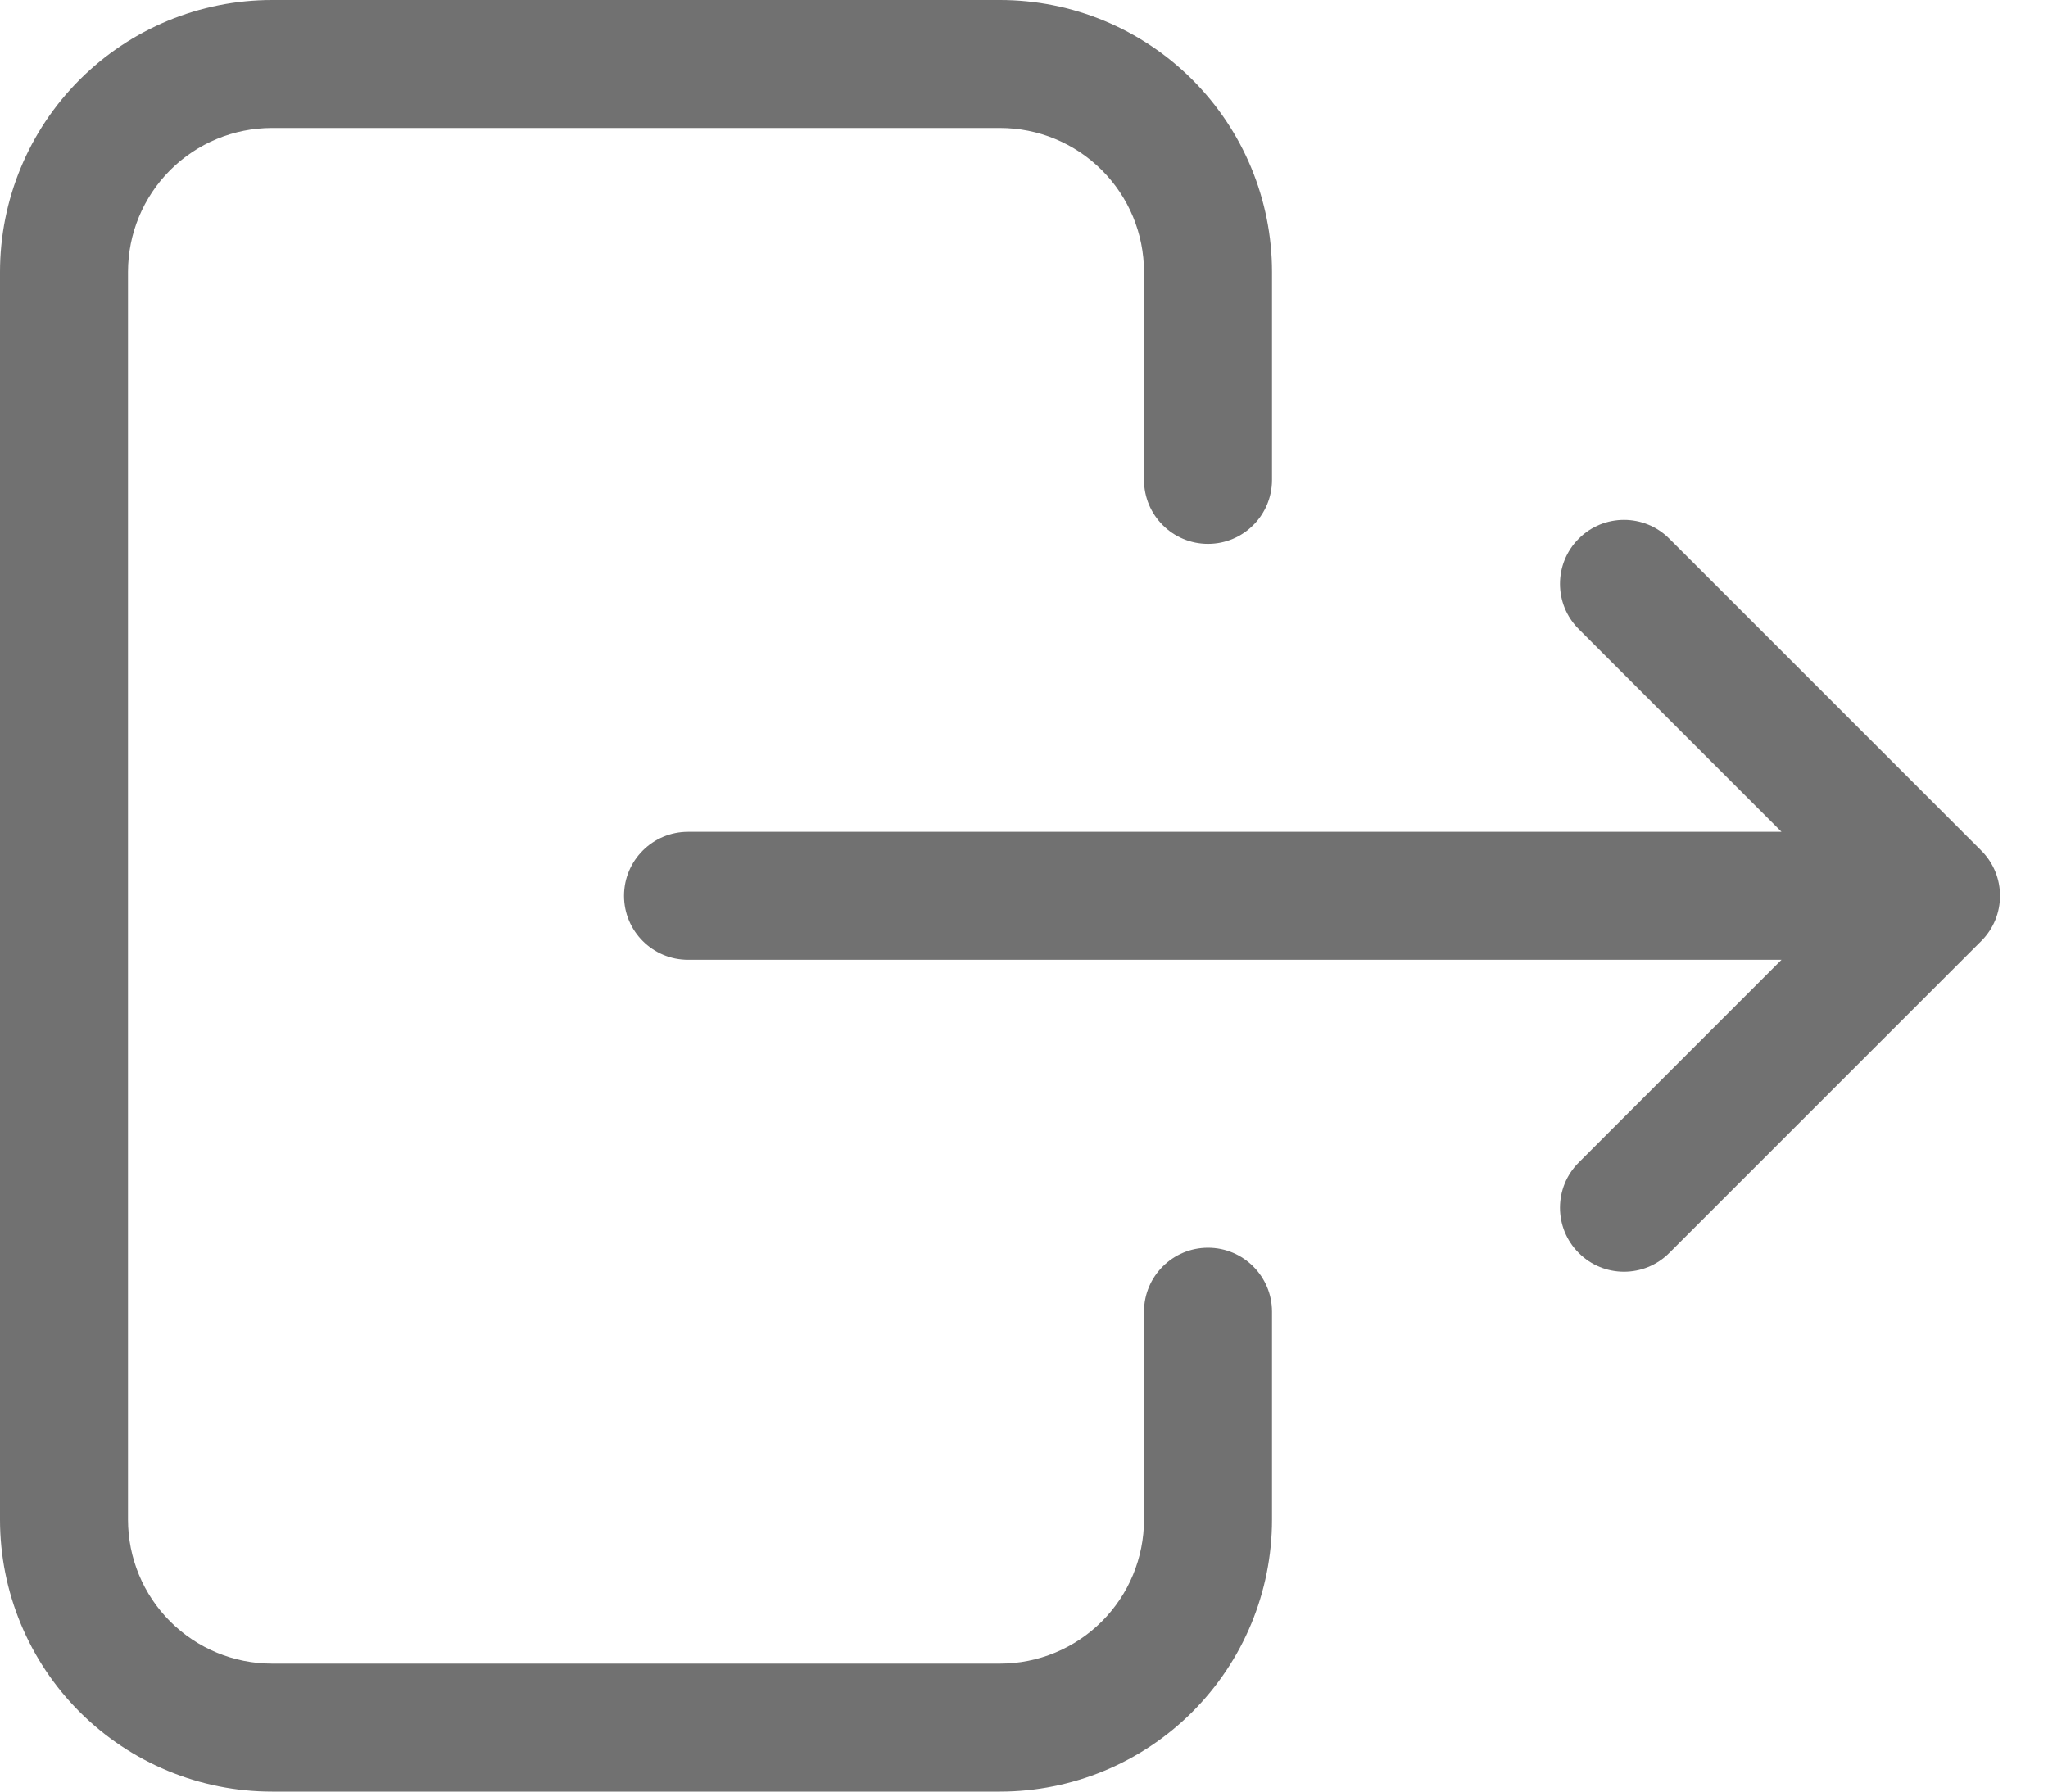
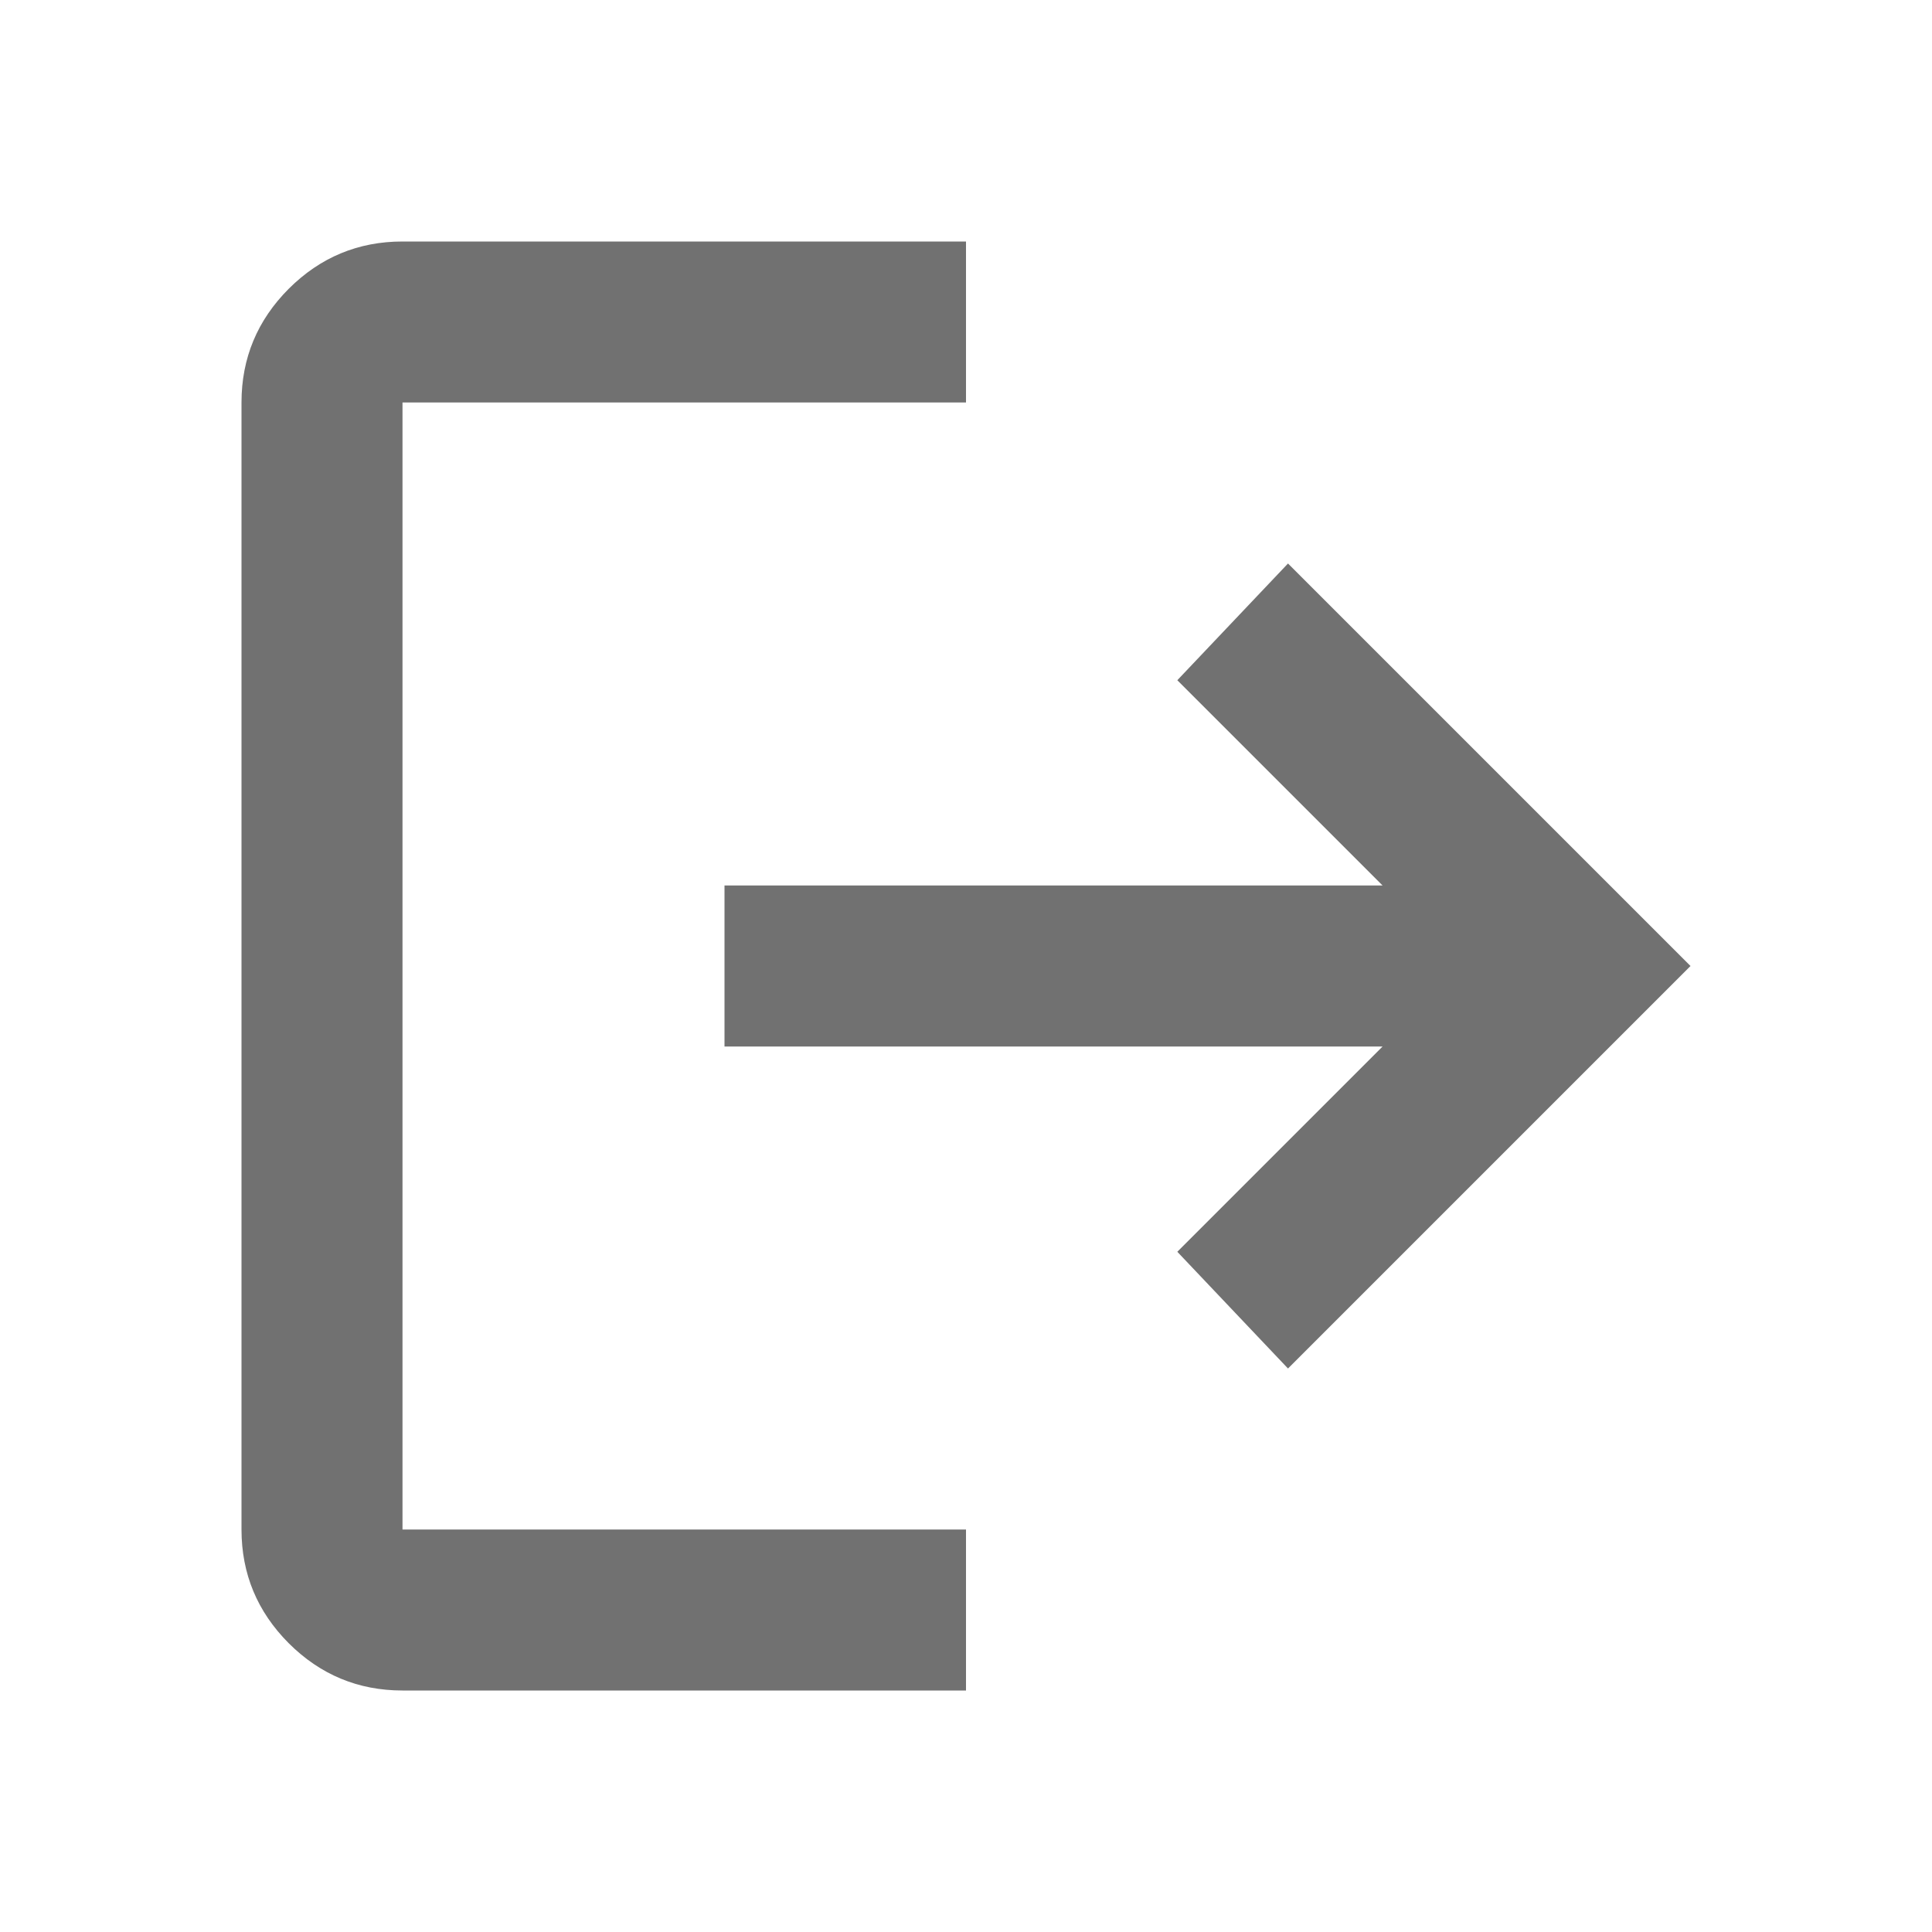
- <svg xmlns="http://www.w3.org/2000/svg" width="32" height="28" viewBox="0 0 32 28" fill="none">
-   <path fill-rule="evenodd" clip-rule="evenodd" d="M1.245 1.245C2.042 0.448 3.123 0 4.25 0H15.625C16.752 0 17.833 0.448 18.63 1.245C19.427 2.042 19.875 3.123 19.875 4.25V7.5C19.875 8.052 19.427 8.5 18.875 8.5C18.323 8.5 17.875 8.052 17.875 7.5V4.25C17.875 3.653 17.638 3.081 17.216 2.659C16.794 2.237 16.222 2 15.625 2H4.25C3.653 2 3.081 2.237 2.659 2.659C2.237 3.081 2 3.653 2 4.25V23.75C2 24.347 2.237 24.919 2.659 25.341C3.081 25.763 3.653 26 4.25 26H15.625C16.222 26 16.794 25.763 17.216 25.341C17.638 24.919 17.875 24.347 17.875 23.75V20.5C17.875 19.948 18.323 19.5 18.875 19.5C19.427 19.5 19.875 19.948 19.875 20.5V23.75C19.875 24.877 19.427 25.958 18.63 26.755C17.833 27.552 16.752 28 15.625 28H4.25C3.123 28 2.042 27.552 1.245 26.755C0.448 25.958 0 24.877 0 23.75V4.25C0 3.123 0.448 2.042 1.245 1.245Z" fill="#717171" />
-   <path fill-rule="evenodd" clip-rule="evenodd" d="M24.668 8.418C25.058 8.027 25.692 8.027 26.082 8.418L30.957 13.293C31.348 13.683 31.348 14.317 30.957 14.707L26.082 19.582C25.692 19.973 25.058 19.973 24.668 19.582C24.277 19.192 24.277 18.558 24.668 18.168L27.836 15H10.75C10.198 15 9.75 14.552 9.75 14C9.75 13.448 10.198 13 10.75 13H27.836L24.668 9.832C24.277 9.442 24.277 8.808 24.668 8.418Z" fill="#717171" />
+ <svg xmlns="http://www.w3.org/2000/svg" width="24" height="24" viewBox="0 0 24 24" fill="none">
+   <path d="M5 21C4.45 21 3.979 20.804 3.587 20.413C3.196 20.021 3 19.55 3 19V5C3 4.45 3.196 3.979 3.587 3.587C3.979 3.196 4.45 3 5 3H12V5H5V19H12V21H5ZM16 17L14.625 15.55L17.175 13H9V11H17.175L14.625 8.45L16 7L21 12L16 17Z" fill="#717171" />
</svg>
